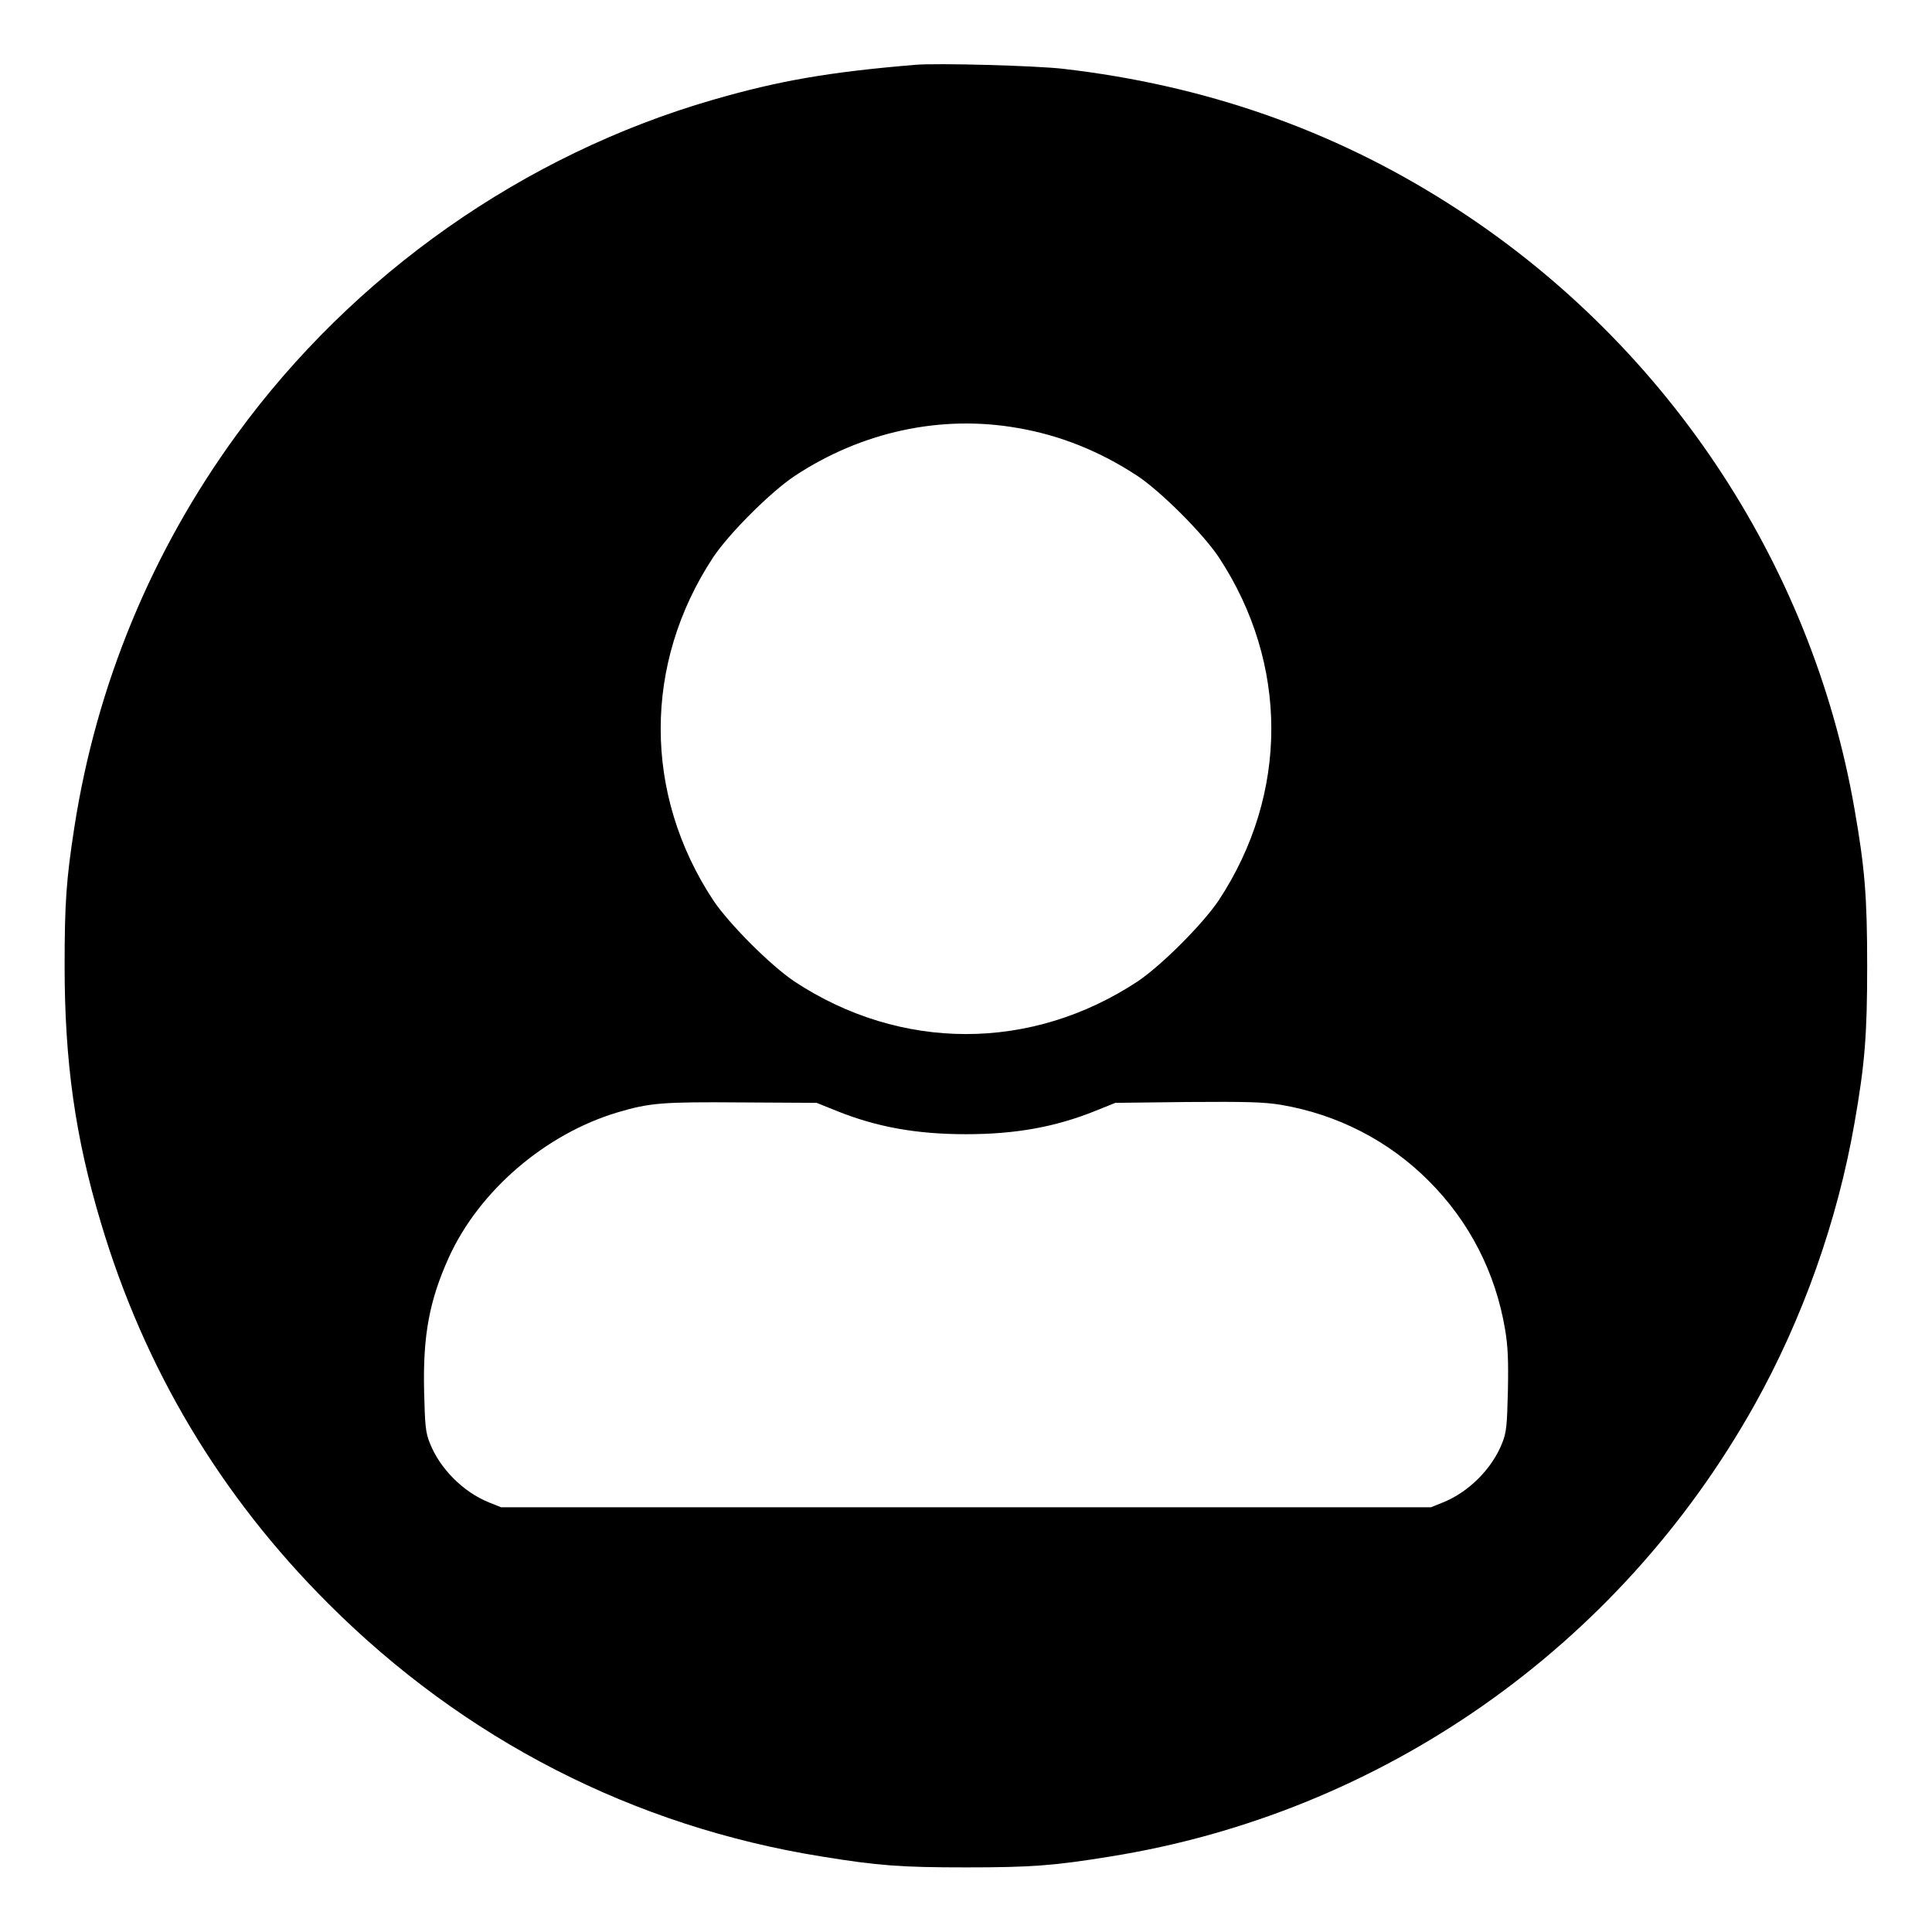
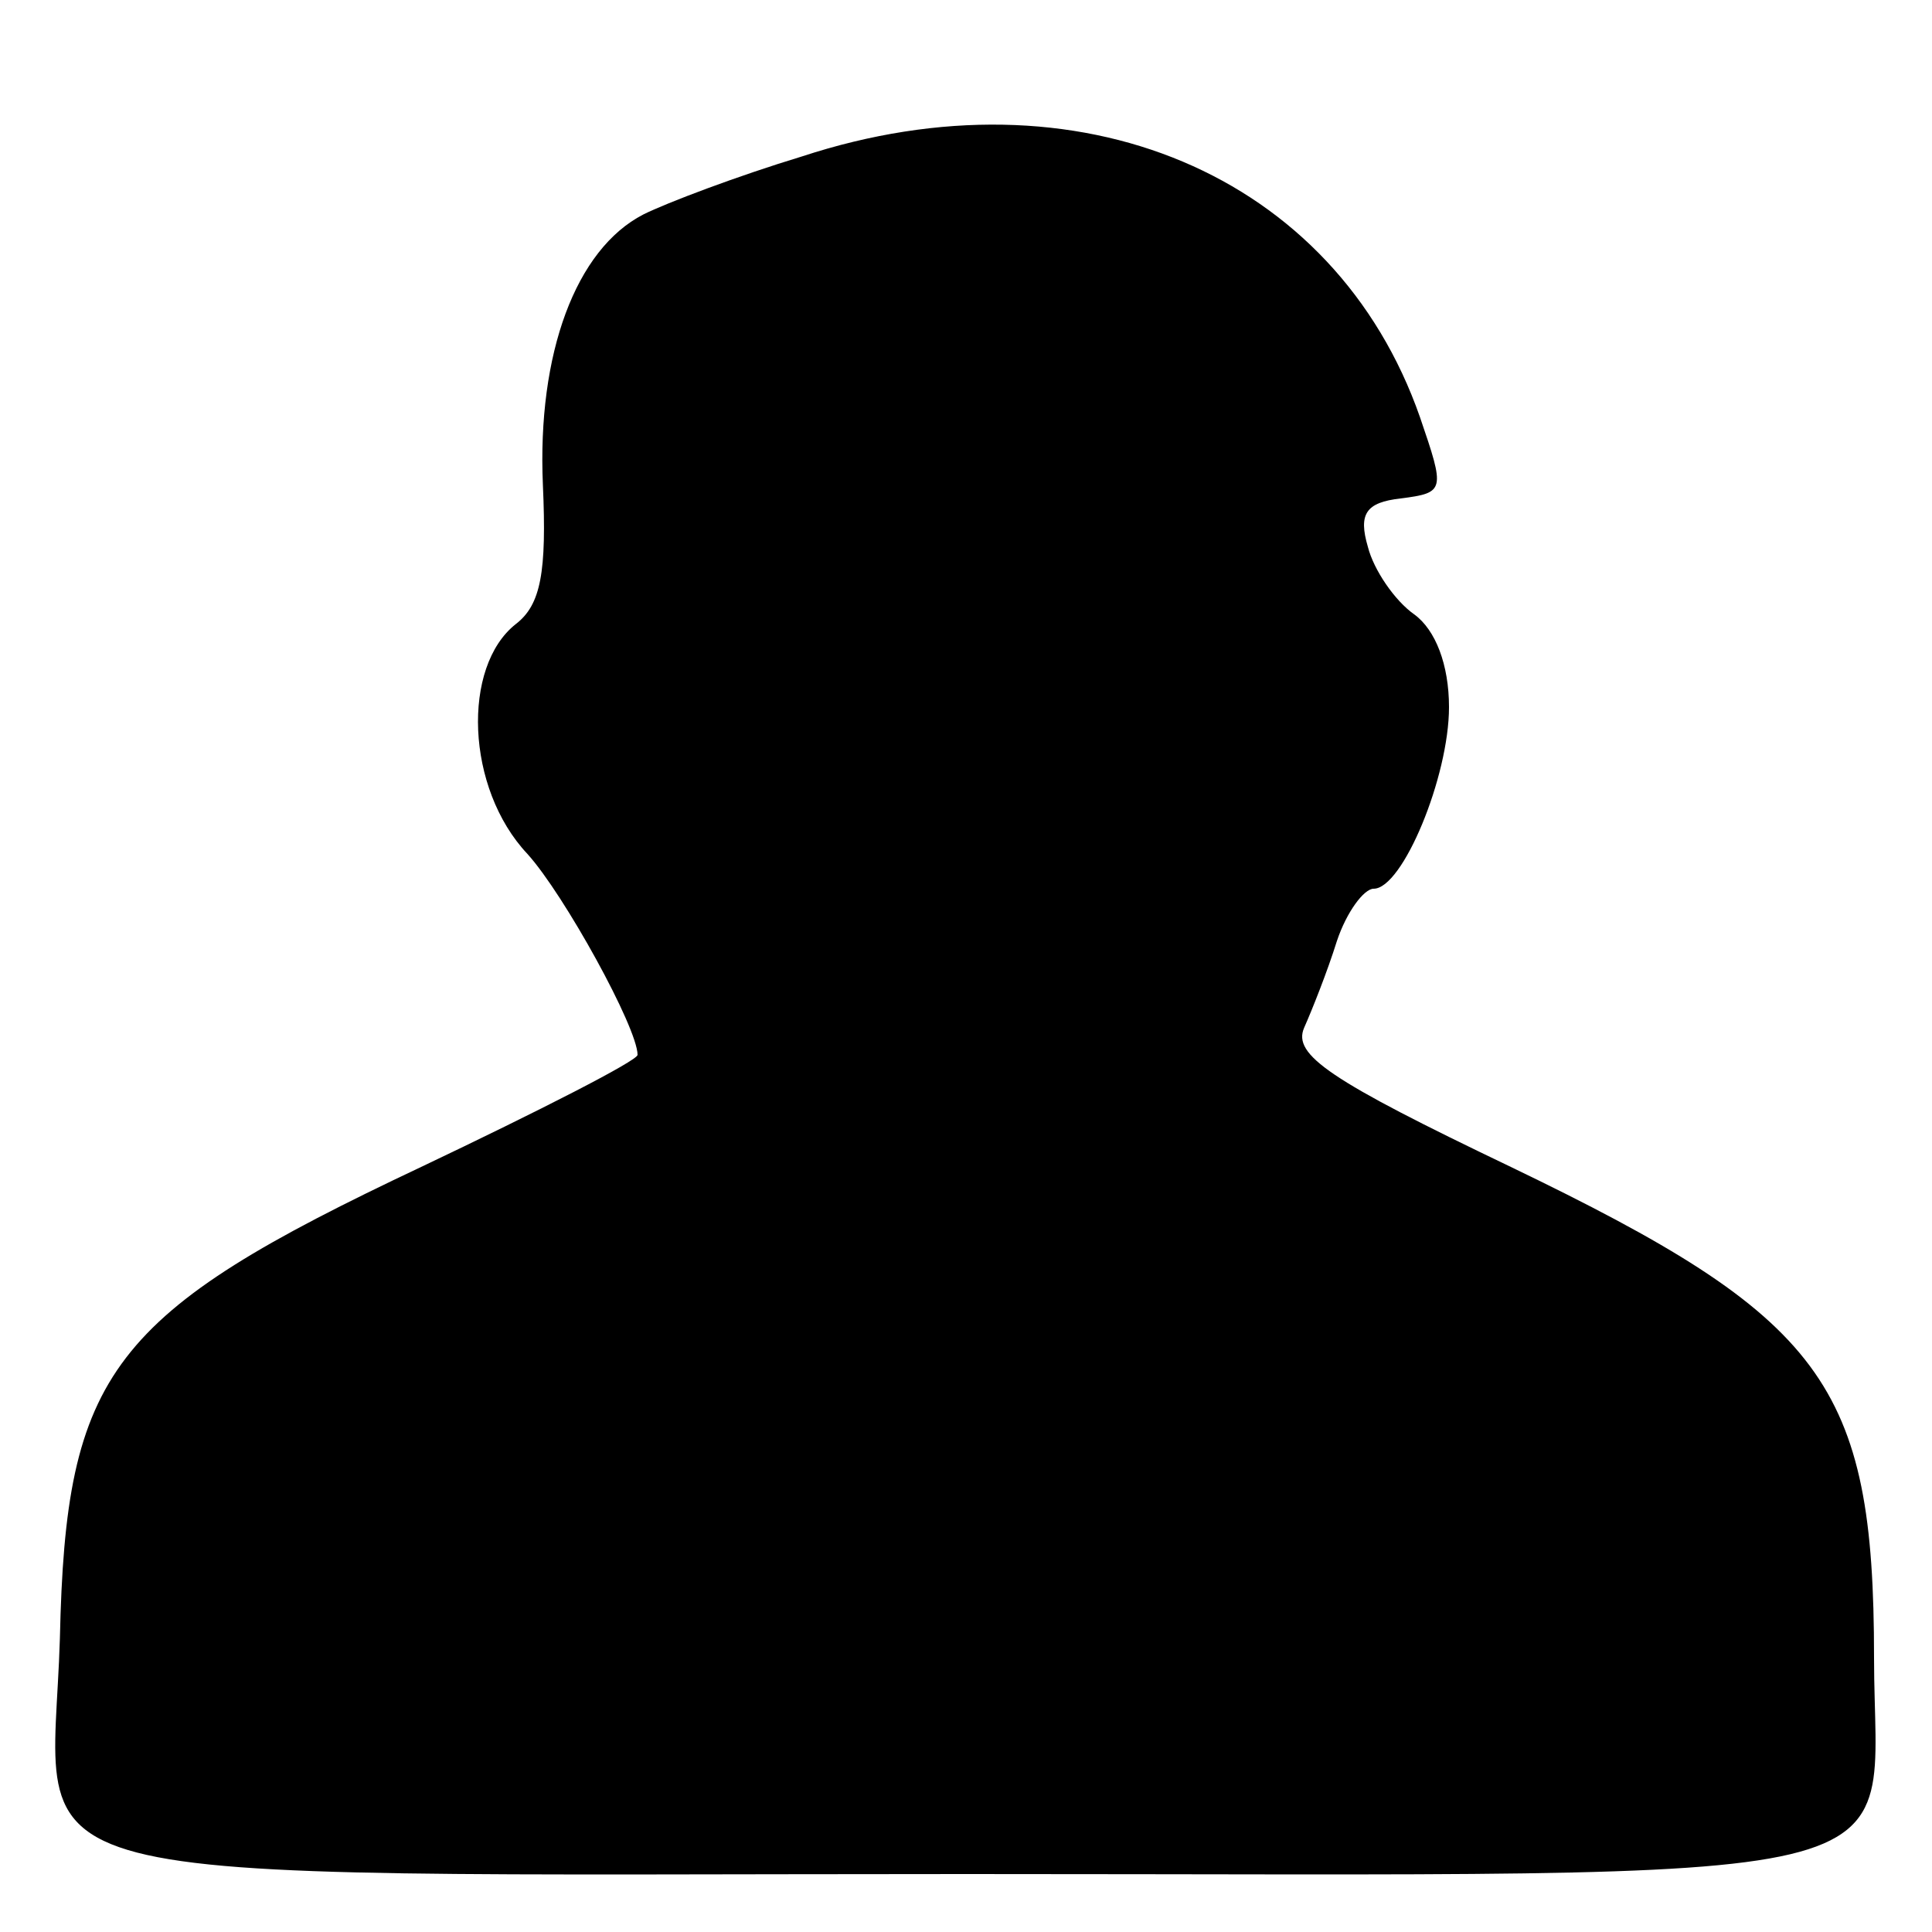
- <svg xmlns="http://www.w3.org/2000/svg" version="1.0" width="912pt" height="912pt" viewBox="0 0 912 912" preserveAspectRatio="xMidYMid meet">
-   <g transform="translate(0,912) scale(0.1,-0.1)" fill="#000000" stroke="none">
-     <path d="M4320 8814 c-407 -34 -643 -75 -954 -165 -893 -258 -1698 -824 -2249 -1581 -401 -550 -662 -1182 -766 -1853 -38 -246 -46 -356 -46 -655 0 -452 50 -808 171 -1211 205 -688 563 -1289 1074 -1799 642 -642 1442 -1052 2331 -1194 265 -43 371 -51 679 -51 308 0 414 8 679 51 1284 205 2402 988 3042 2130 228 407 393 872 473 1332 49 279 60 416 60 742 0 326 -11 463 -60 742 -204 1173 -906 2218 -1921 2860 -545 346 -1147 556 -1813 633 -127 15 -597 28 -700 19z m482 -1714 c201 -34 390 -110 568 -227 112 -75 308 -271 383 -383 331 -502 331 -1118 0 -1620 -75 -112 -271 -308 -383 -383 -502 -331 -1118 -331 -1620 0 -112 75 -308 271 -383 383 -331 502 -331 1118 0 1620 75 112 271 308 384 383 316 209 690 290 1051 227z m-855 -3223 c190 -77 379 -111 613 -111 234 0 423 34 613 111 l92 37 340 4 c280 2 358 0 440 -13 267 -45 510 -169 700 -360 191 -191 315 -432 360 -702 13 -78 16 -144 13 -290 -4 -165 -7 -195 -27 -245 -47 -120 -157 -231 -279 -280 l-57 -23 -2195 0 -2195 0 -57 23 c-122 49 -232 160 -279 280 -20 50 -23 80 -27 245 -6 265 25 428 117 632 143 314 455 582 796 684 152 45 210 50 585 47 l355 -2 92 -37z" />
+ <svg xmlns="http://www.w3.org/2000/svg" version="1.0" width="100pt" height="100pt" viewBox="0 0 100 100" preserveAspectRatio="xMidYMid meet">
+   <g transform="translate(0,100) scale(0.1,-0.1)" fill="#000000" stroke="none">
+     <path d="M415 919 c-33 -10 -70 -24 -82 -30 -35 -18 -55 -72 -52 -140 2 -45 -1 -62 -14 -72 -28 -22 -26 -85 6 -119 19 -21 57 -90 57 -104 0 -3 -51 -29 -112 -58 -161 -76 -184 -106 -187 -244 -4 -133 -46 -122 469 -122 511 0 470 -10 470 112 0 142 -26 176 -188 254 -94 45 -113 58 -107 72 4 9 12 29 17 45 5 15 14 27 19 27 15 0 39 58 39 94 0 22 -7 40 -18 48 -10 7 -21 23 -24 35 -5 17 -1 23 17 25 23 3 23 4 10 42 -44 126 -177 182 -320 135z" />
  </g>
</svg>
